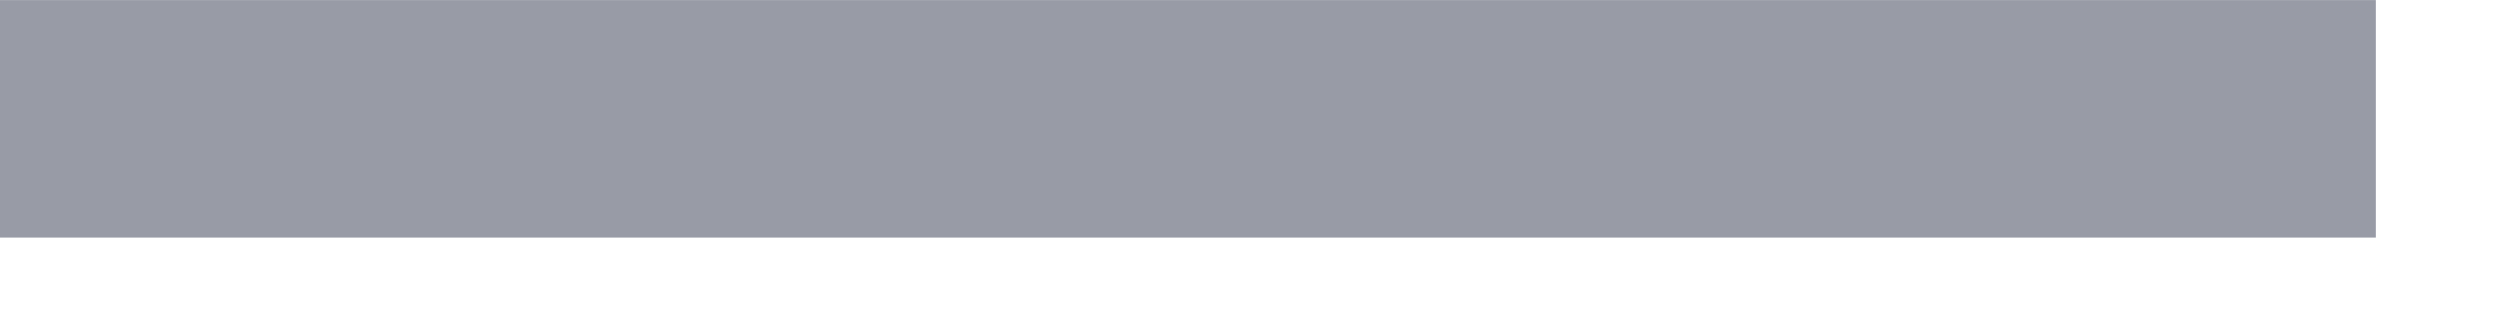
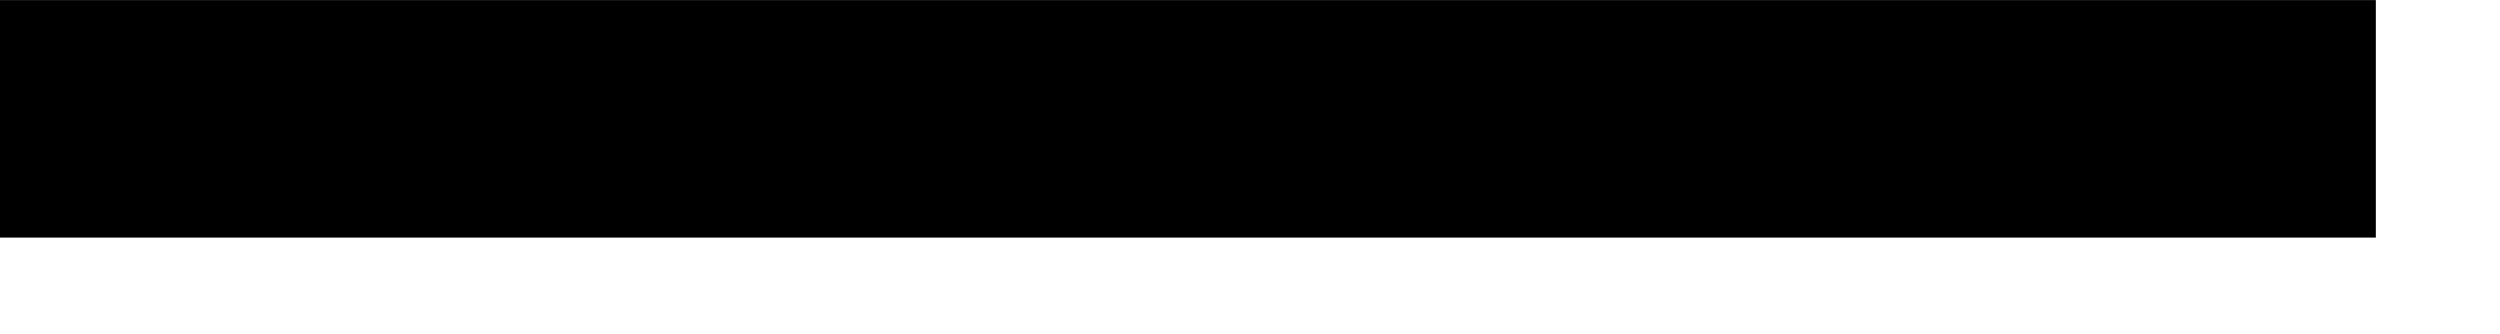
<svg xmlns="http://www.w3.org/2000/svg" width="15" height="2" viewBox="0 0 15 2" fill="none">
-   <line x1="14.255" y1="0.713" x2="-3.8147e-06" y2="0.713" stroke="#989BA6" stroke-width="1.425" />
+   <line x1="14.255" y1="0.713" x2="-3.8147e-06" y2="0.713" stroke="currentColor" stroke-width="1.425" />
</svg>
